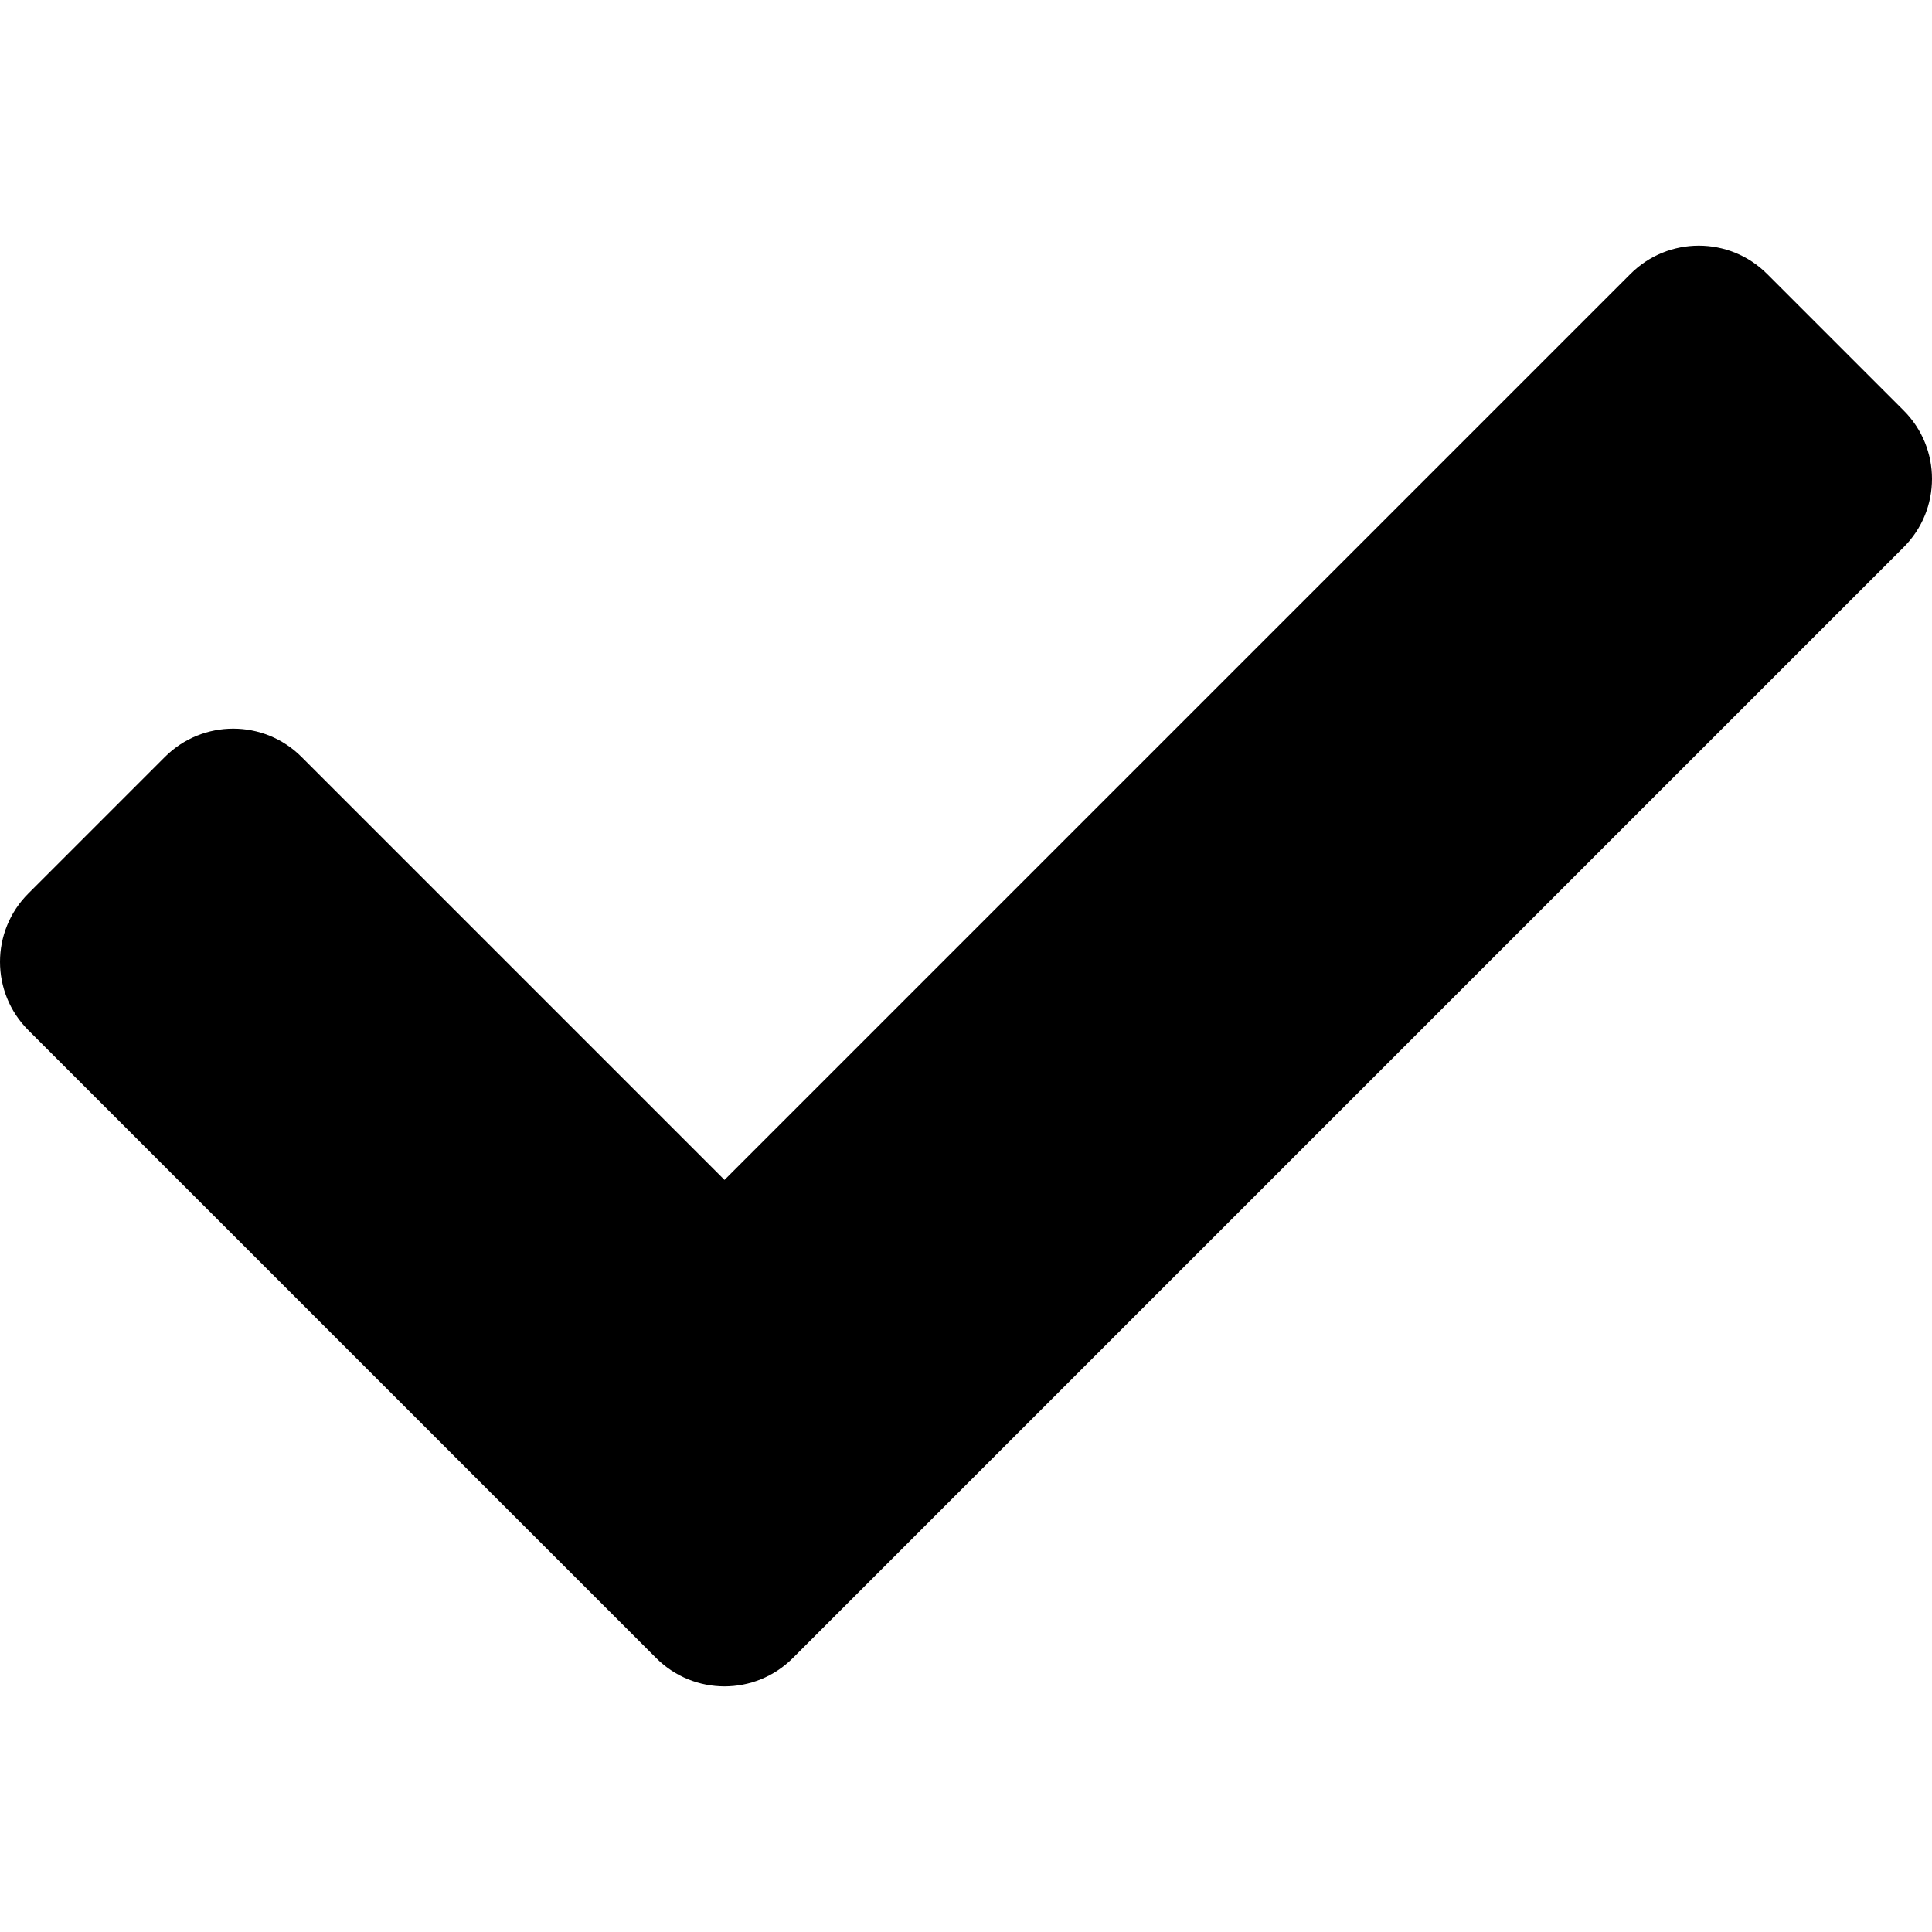
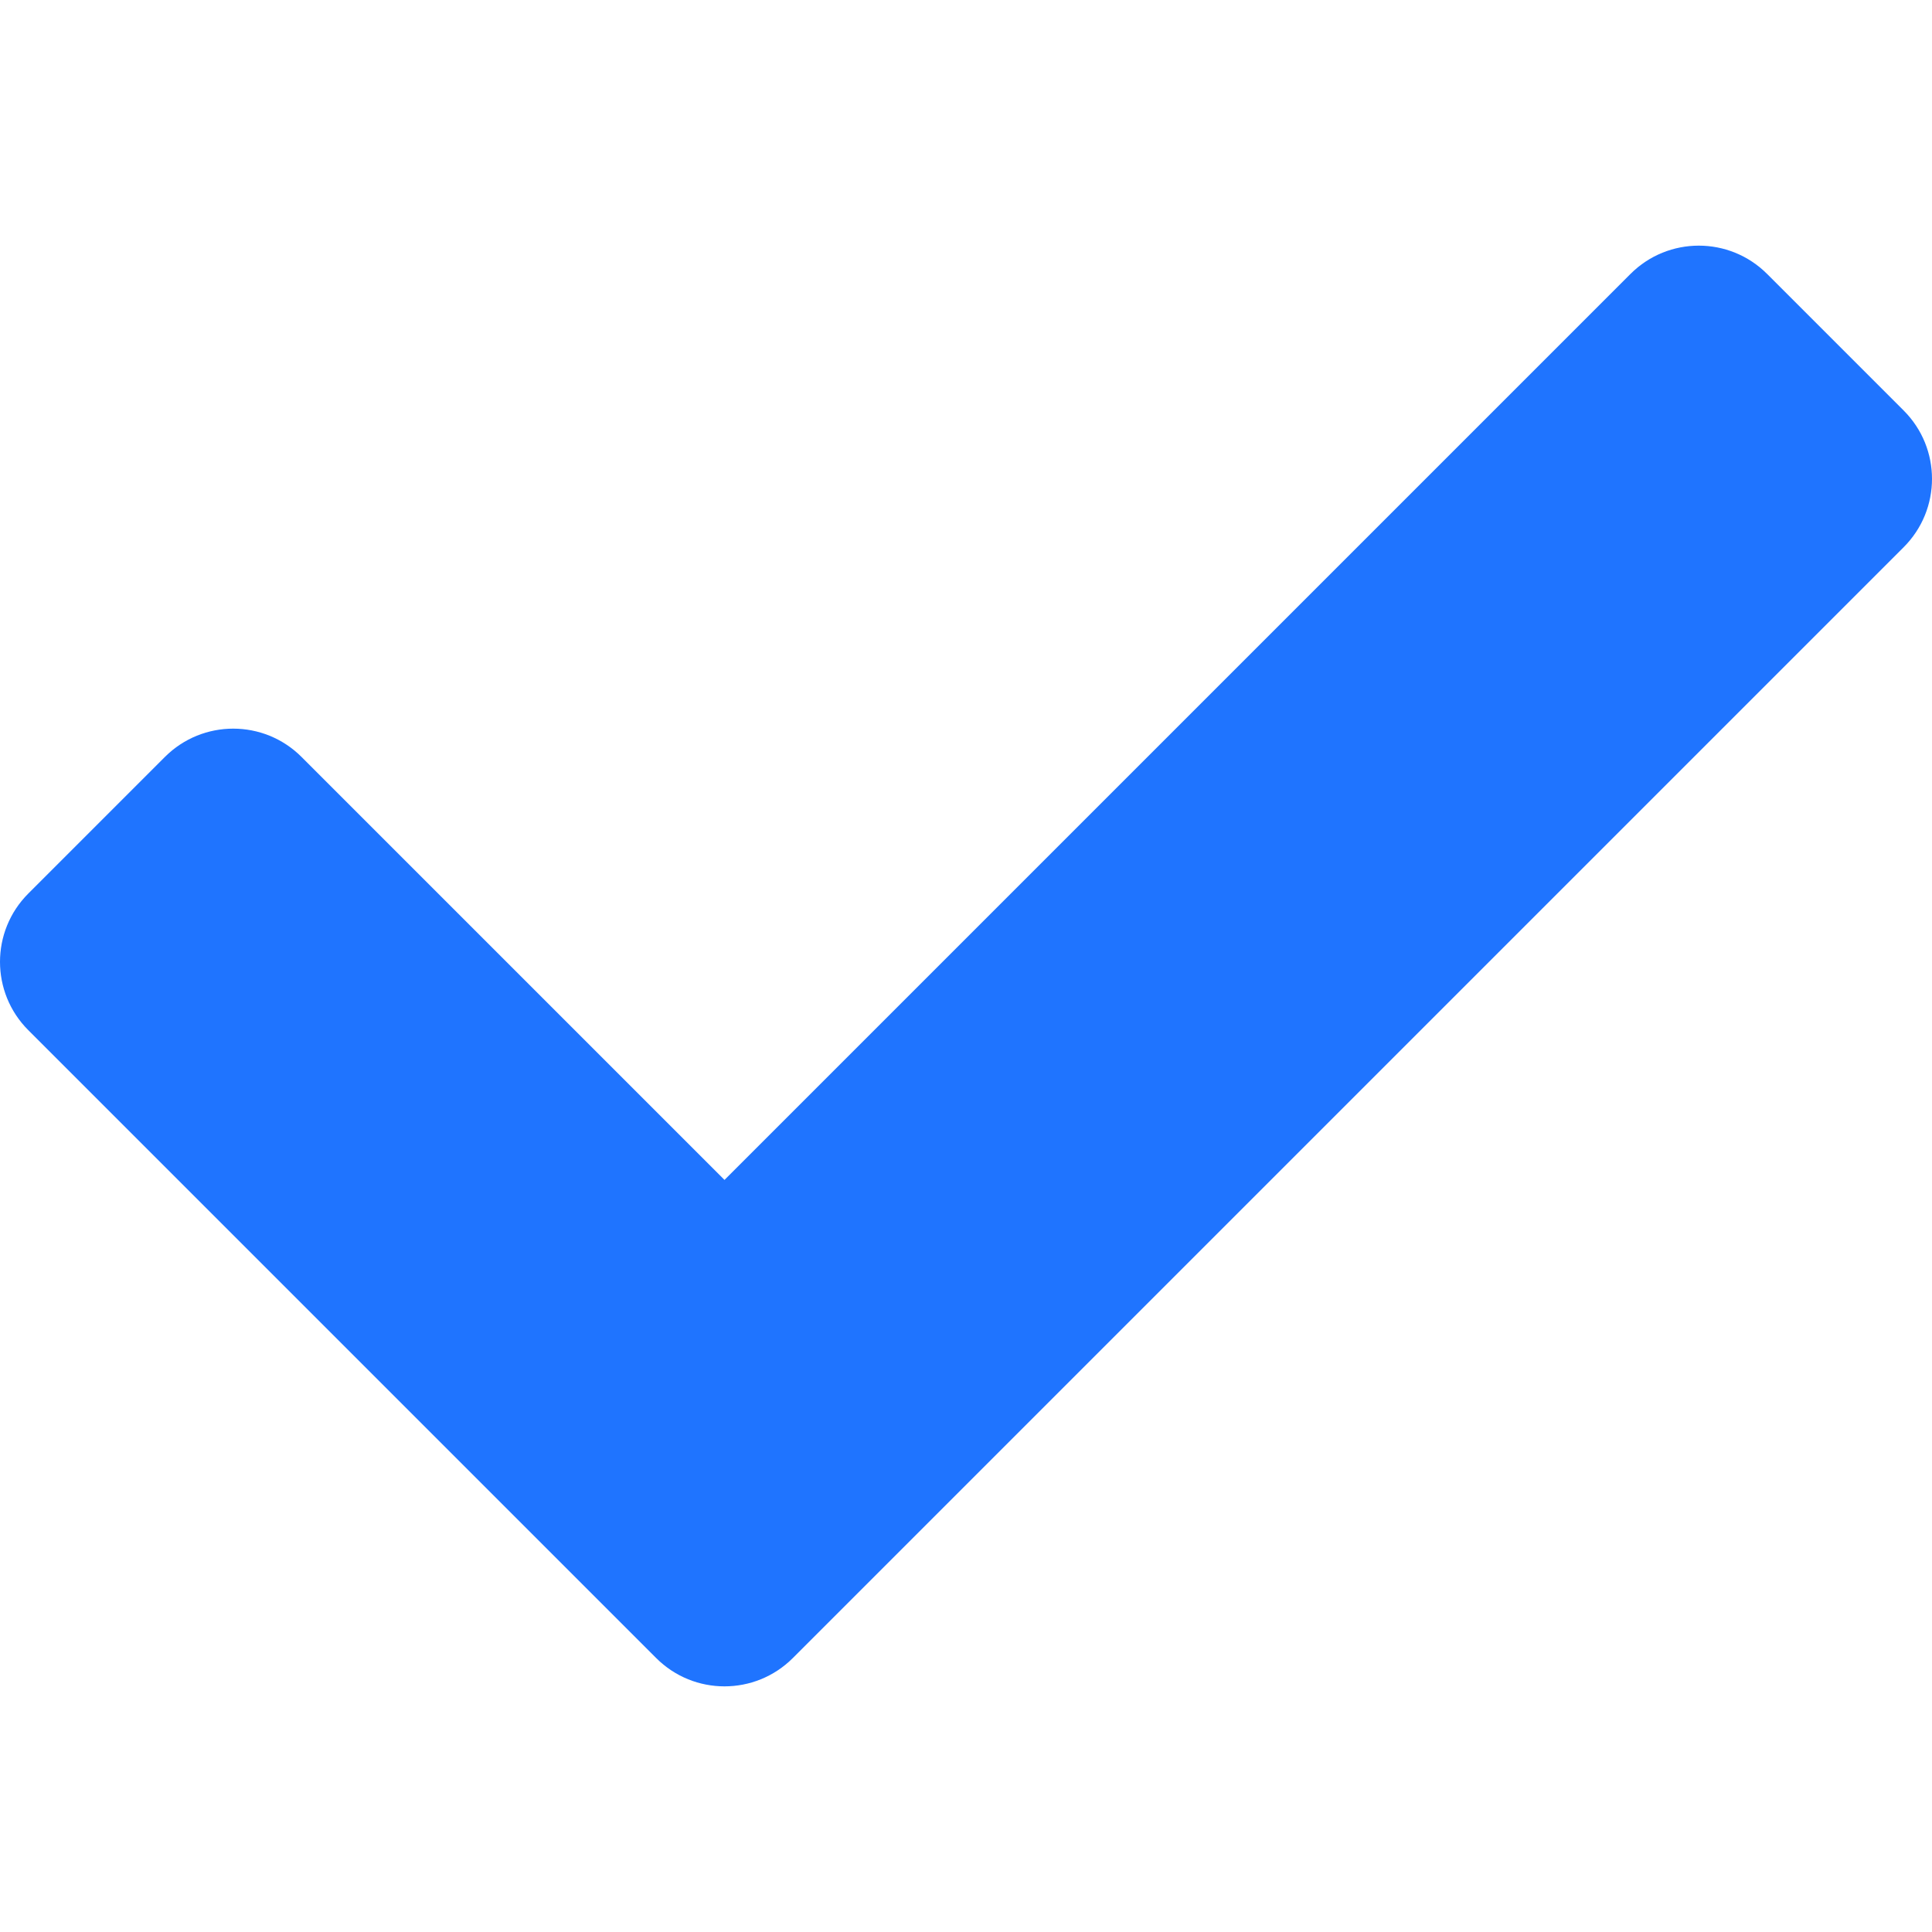
<svg xmlns="http://www.w3.org/2000/svg" aria-hidden="true" focusable="false" data-prefix="fas" data-icon="check" class="svg-inline--fa fa-check fa-w-16" role="img" viewBox="0 0 512 512">
-   <path fill="currentColor" d="M173.898 439.404l-166.4-166.4c-9.997-9.997-9.997-26.206 0-36.204l36.203-36.204c9.997-9.998 26.207-9.998 36.204 0L192 312.69 432.095 72.596c9.997-9.997 26.207-9.997 36.204 0l36.203 36.204c9.997 9.997 9.997 26.206 0 36.204l-294.4 294.401c-9.998 9.997-26.207 9.997-36.204-.001z" />
+   <path fill="#1f74ff" d="M173.898 439.404l-166.4-166.4c-9.997-9.997-9.997-26.206 0-36.204l36.203-36.204c9.997-9.998 26.207-9.998 36.204 0L192 312.69 432.095 72.596c9.997-9.997 26.207-9.997 36.204 0l36.203 36.204c9.997 9.997 9.997 26.206 0 36.204l-294.4 294.401c-9.998 9.997-26.207 9.997-36.204-.001z" />
</svg>
